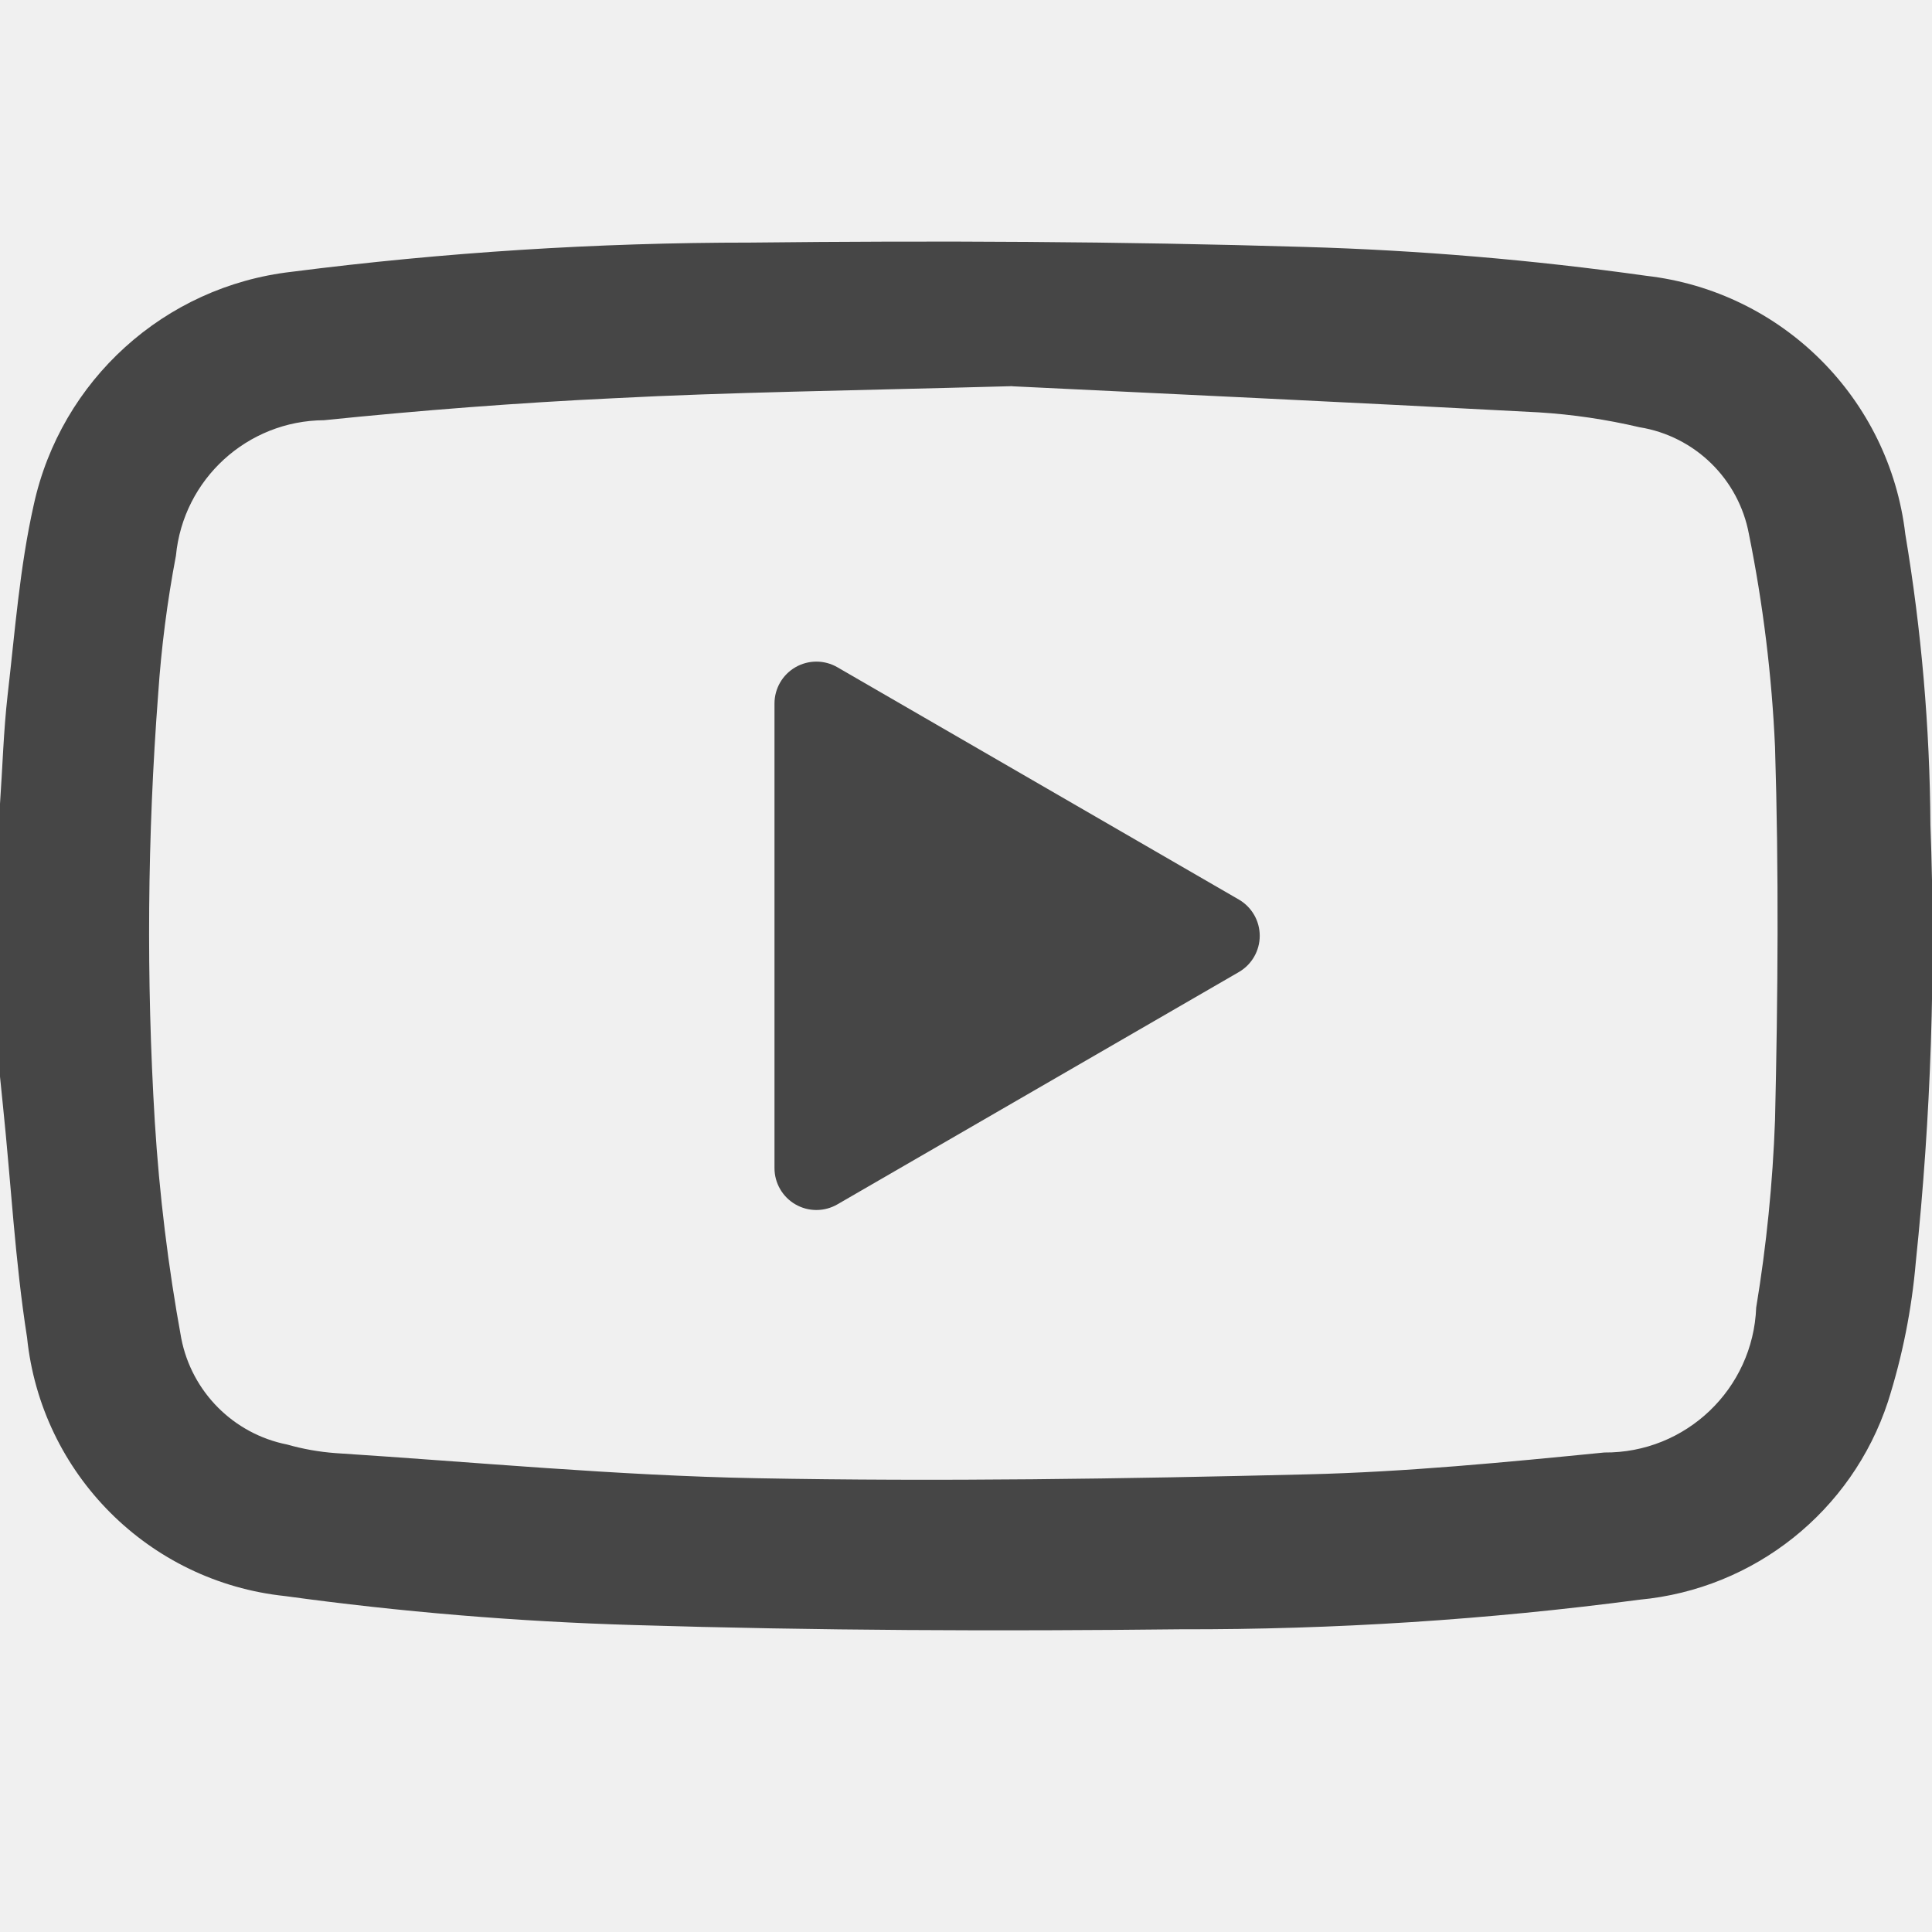
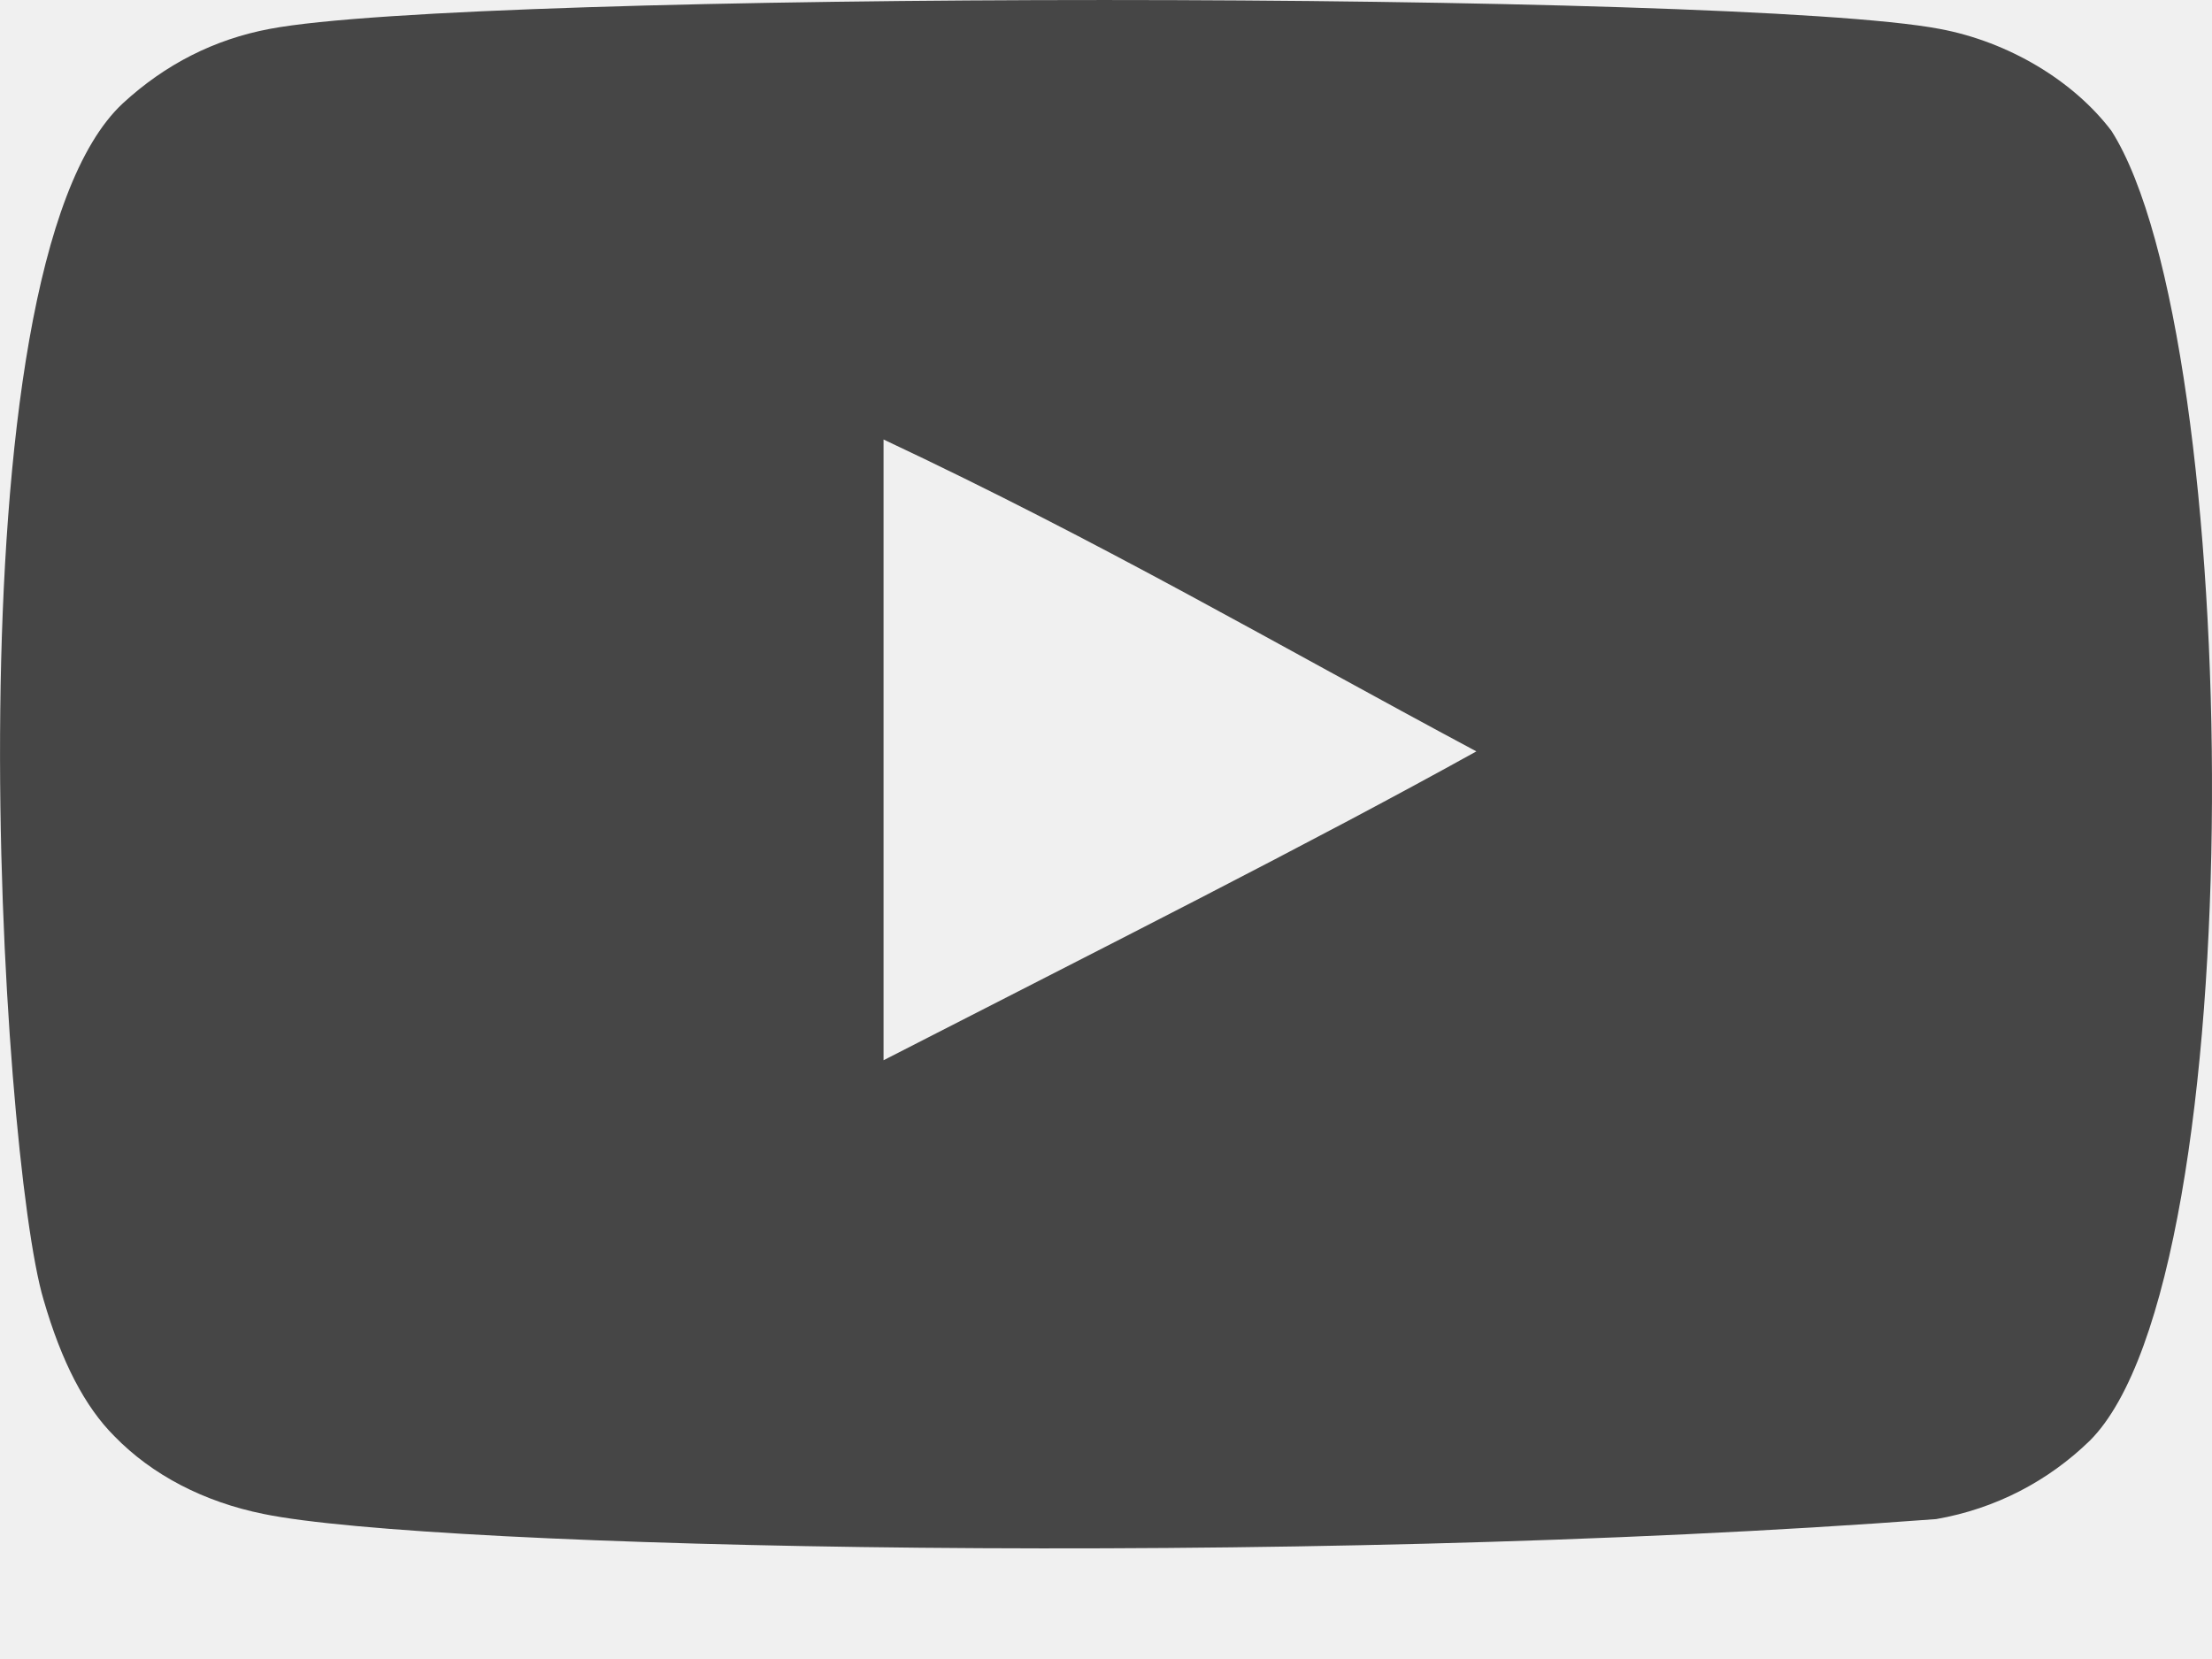
- <svg xmlns="http://www.w3.org/2000/svg" width="16" height="16" viewBox="0 0 16 16">
-   <g id="youtube" transform="translate(-418 -145)">
-     <rect id="Retângulo_4096" data-name="Retângulo 4096" width="16" height="16" transform="translate(418 145)" fill="none" />
-     <g id="Grupo_3154" data-name="Grupo 3154" transform="translate(-1870.344 -414.756)">
-       <path id="Caminho_2567" data-name="Caminho 2567" d="M2288.344,566.413c.021-.3.029-.6.063-.9.061-.526.1-1.058.216-1.574a2.474,2.474,0,0,1,2.136-1.932,29.926,29.926,0,0,1,3.8-.242c1.53-.017,3.061-.01,4.59.036a25.64,25.64,0,0,1,2.828.239,2.44,2.44,0,0,1,2.146,2.14,15.119,15.119,0,0,1,.208,2.408,25.572,25.572,0,0,1-.121,3.618,5.323,5.323,0,0,1-.231,1.159,2.4,2.4,0,0,1-2.057,1.639,28.488,28.488,0,0,1-3.8.245c-1.509.017-3.019.011-4.527-.035a27.137,27.137,0,0,1-2.89-.24,2.4,2.4,0,0,1-2.137-2.142c-.1-.636-.133-1.282-.2-1.923-.009-.092-.019-.184-.028-.276Zm8.384-3.459c-1.383.038-2.341.05-3.3.1-.8.038-1.6.1-2.4.182a1.24,1.24,0,0,0-1.227,1.122,9.577,9.577,0,0,0-.147,1.144,26,26,0,0,0-.028,3.543,15.221,15.221,0,0,0,.219,1.794,1.114,1.114,0,0,0,.877.88,2,2,0,0,0,.4.071c1.163.075,2.325.186,3.49.208,1.519.029,3.04.005,4.559-.032.821-.02,1.641-.1,2.459-.181a1.248,1.248,0,0,0,1.258-1.2,12.237,12.237,0,0,0,.156-1.552c.024-1.03.032-2.062,0-3.091a11.5,11.5,0,0,0-.216-1.762,1.1,1.1,0,0,0-.907-.886,5,5,0,0,0-.833-.123C2299.5,563.086,2297.9,563.012,2296.728,562.955Z" transform="translate(0 0)" fill="#464646" />
-       <path id="Caminho_2568" data-name="Caminho 2568" d="M2493.391,672.724l3.325,1.924a.347.347,0,0,1,0,.6l-3.325,1.924a.347.347,0,0,1-.521-.3v-3.848A.347.347,0,0,1,2493.391,672.724Z" transform="translate(-198.112 -107.442)" fill="#464646" />
-     </g>
+ <svg xmlns="http://www.w3.org/2000/svg" width="16" height="12" viewBox="0 0 16 12" fill="none">
+   <g clip-path="url(#clip0_3:4)">
+     <path fill-rule="evenodd" clip-rule="evenodd" d="M6.391 7.669V3.179C7.985 3.929 9.219 4.654 10.679 5.435C9.475 6.103 7.985 6.852 6.391 7.669ZM15.273 0.947C14.998 0.584 14.529 0.302 14.03 0.209C12.564 -0.069 3.417 -0.07 1.951 0.209C1.551 0.284 1.195 0.465 0.889 0.747C-0.4 1.944 0.004 8.361 0.315 9.401C0.445 9.851 0.614 10.175 0.827 10.388C1.101 10.67 1.476 10.864 1.907 10.951C3.115 11.201 9.334 11.34 14.005 10.988C14.435 10.913 14.816 10.713 15.117 10.42C16.309 9.228 16.227 2.45 15.273 0.947Z" fill="#464646" />
  </g>
+   <defs>
+     <clipPath id="clip0_3:4">
+       <rect width="16" height="11.2" fill="white" />
+     </clipPath>
+   </defs>
</svg>
